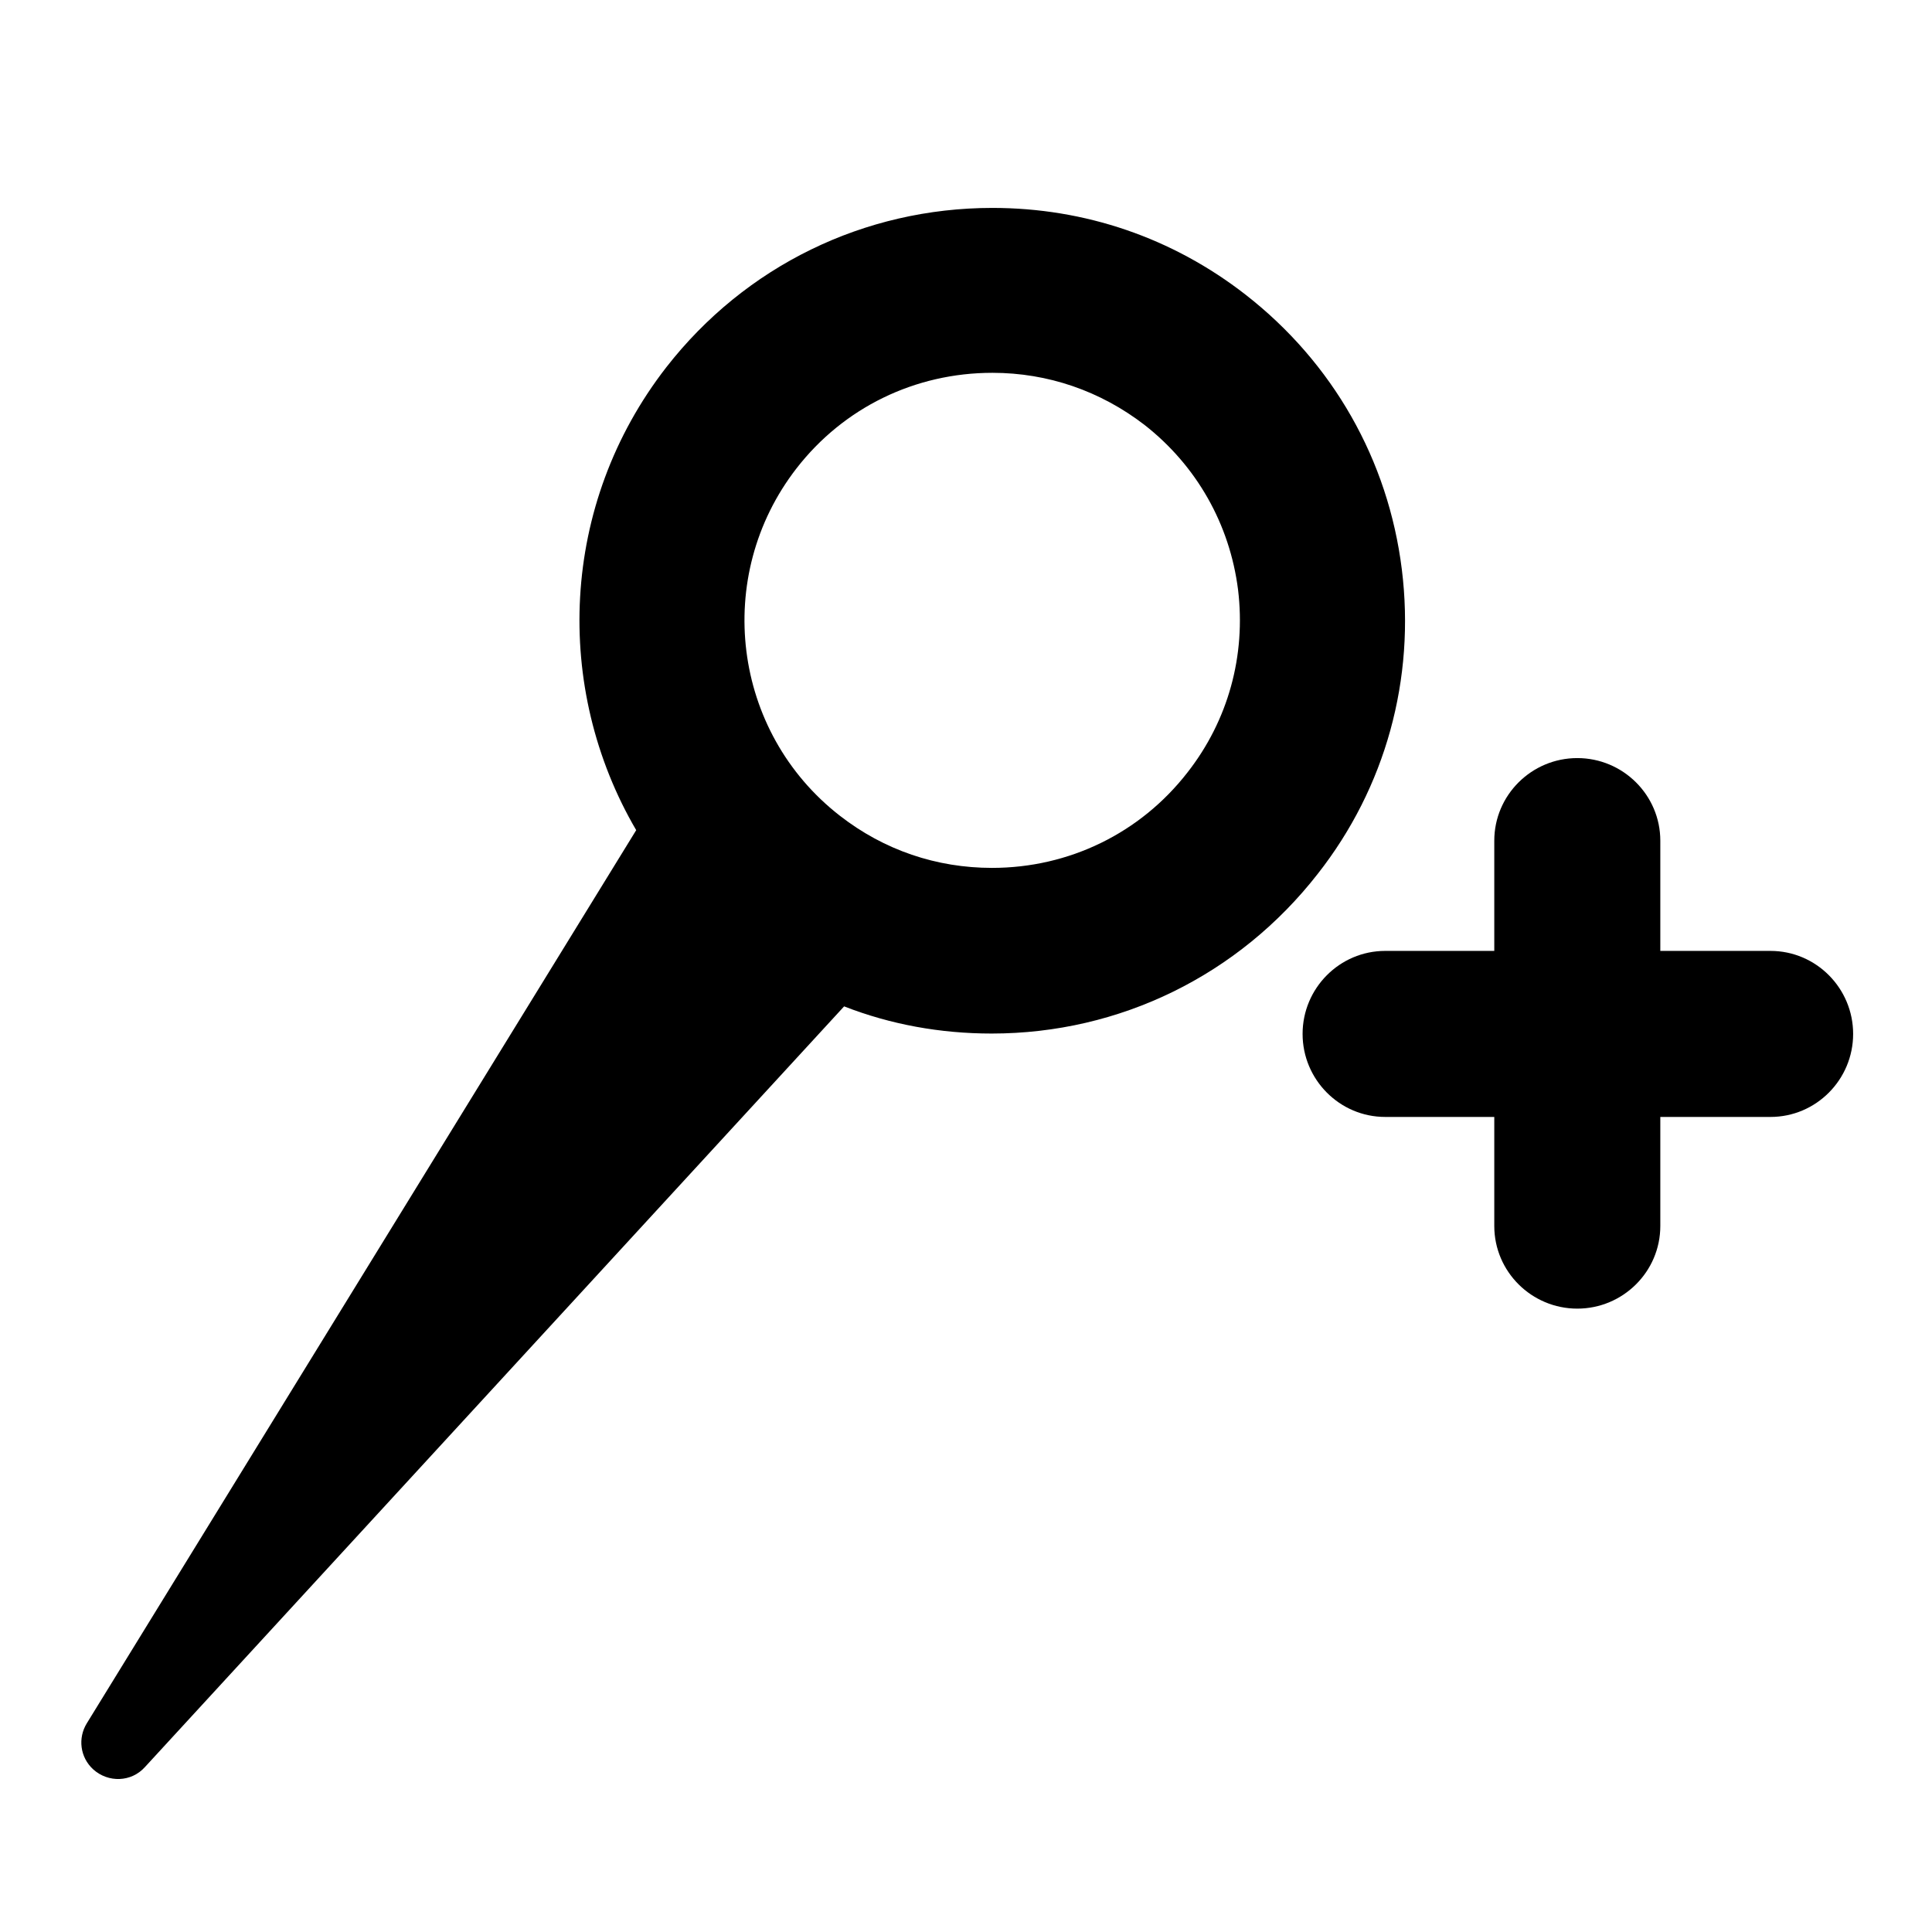
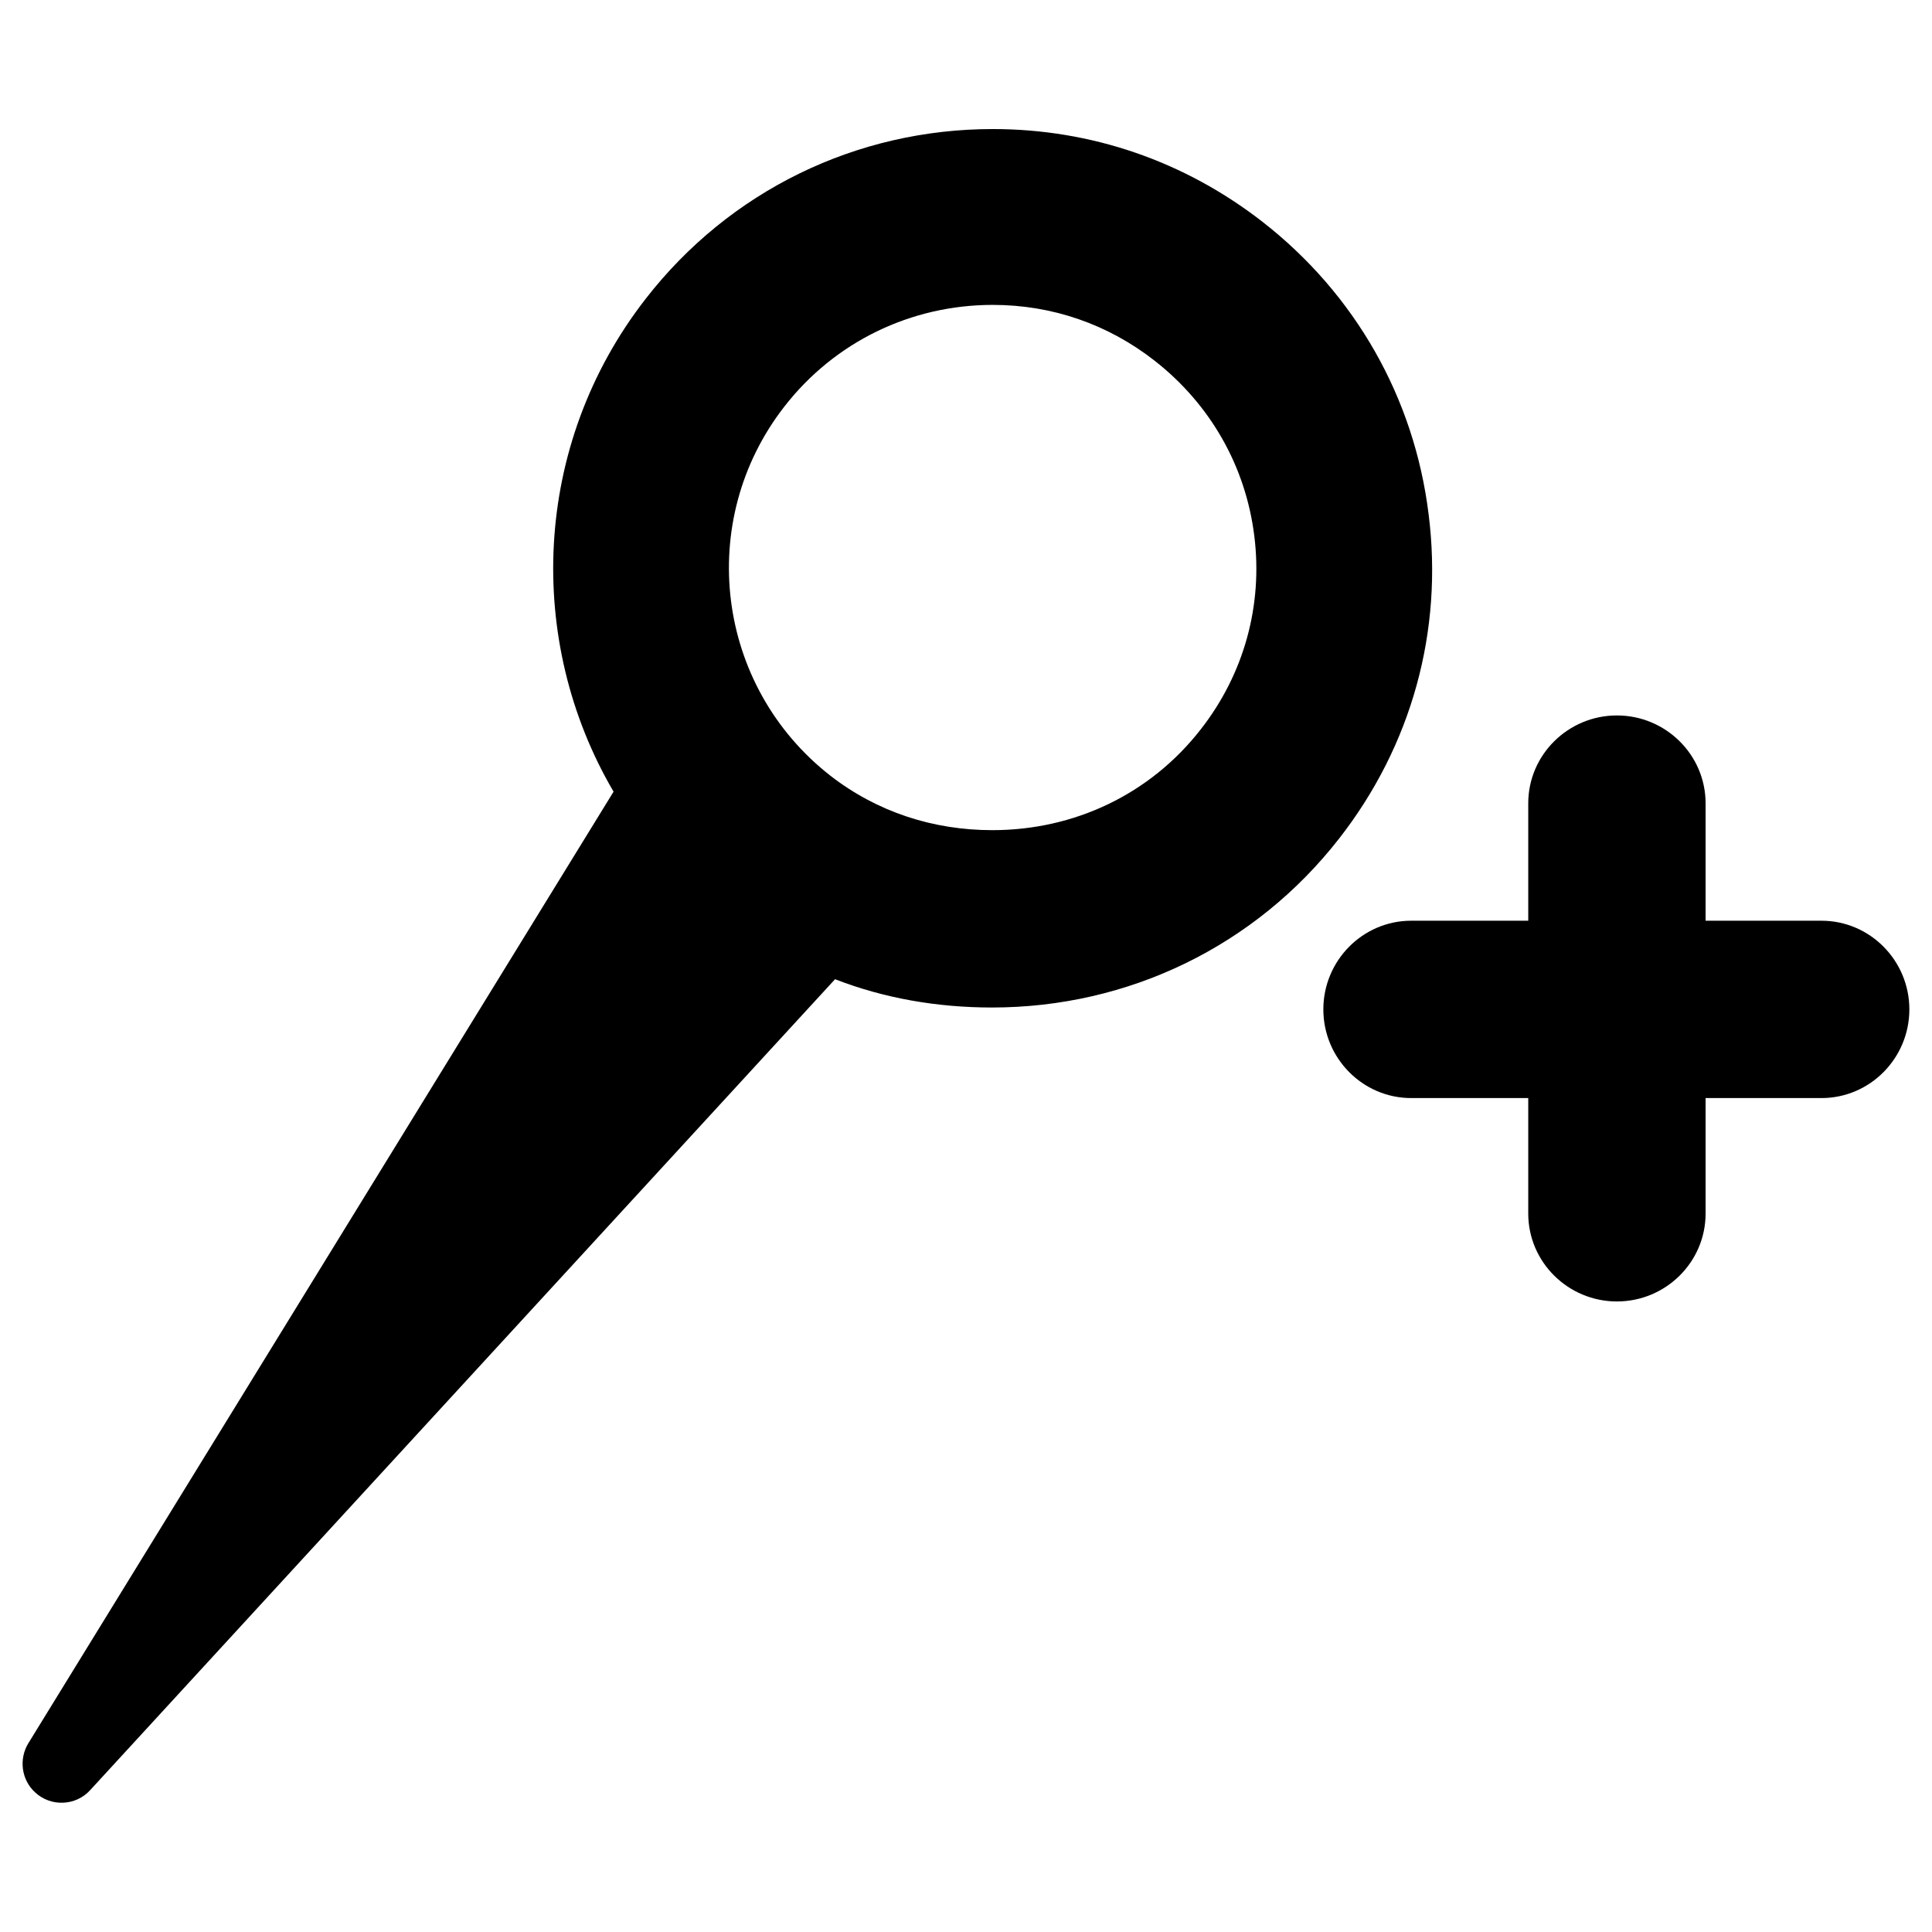
<svg xmlns="http://www.w3.org/2000/svg" version="1.1" id="Layer_1" x="0px" y="0px" viewBox="0 0 512 512" enable-background="new 0 0 512 512" xml:space="preserve">
  <g>
-     <path d="M469.2,252H440v-29.2c0-12.1-9.9-21.9-22-21.9c-12.1,0-22,9.8-22,21.9V252h-28.9c-12.1,0-21.9,9.9-21.9,22s9.8,22,21.9,22   H396v28.9c0,12.1,9.9,21.9,22,21.9c12.1,0,22-9.8,22-21.9V296h29.2c12.1,0,21.9-9.9,21.9-22S481.3,252,469.2,252z" />
-     <path d="M371.5,150.9c-3.6-29-18.3-54.8-41.4-72.8C310.7,63,287.5,55.1,263,55.1c-34,0-65.5,15.4-86.4,42.2   c-28.3,36.4-30,85.1-8,122.7L23,456.7c-2.4,3.9-1.8,9,1.7,12.2c4,3.6,10.1,3.4,13.7-0.6l185.3-201.6c12.3,4.8,25.5,7.2,39.1,7.2h0   c34,0,65.5-15.5,86.4-42.3C367.2,208.7,375.1,179.9,371.5,150.9z M314.7,204.7c-12.5,16.1-31.4,25.3-51.8,25.3h0   c-14.7,0-28.6-4.7-40.3-13.8c-28.6-22.2-33.7-63.5-11.5-92.1c12.5-16.1,31.4-25.3,51.9-25.3c14.7,0,28.6,4.8,40.3,13.8   c13.8,10.8,22.6,26.3,24.8,43.7C330.2,173.7,325.5,190.9,314.7,204.7z" />
+     <path d="M482.7,244H452v-31.1c0-12.9-10.6-23.3-23.5-23.3c-12.9,0-23.5,10.4-23.5,23.3V244h-31c-12.9,0-23.3,10.6-23.3,23.5   S361.1,291,374,291h31v30.6c0,12.9,10.6,23.3,23.5,23.3c12.9,0,23.5-10.4,23.5-23.3V291h30.7c12.9,0,23.3-10.6,23.3-23.5   S495.6,244,482.7,244z" />
+     <path d="M378.6,136.3c-3.8-30.9-19.5-58.4-44-77.5c-20.7-16.1-45.4-24.6-71.5-24.6c-36.2,0-69.8,16.4-92,45   c-30.1,38.7-31.9,90.7-8.5,130.6L7.5,462c-2.5,4.1-1.9,9.6,1.8,13c4.2,3.9,10.8,3.6,14.6-0.6l197.4-214.9   c13.1,5.1,27.2,7.5,41.6,7.5h0c36.2,0,69.8-16.3,92-44.8C374.1,197.6,382.5,167.2,378.6,136.3z M318.2,193.3   C304.8,210.5,284.7,220,263,220h0c-15.7,0-30.5-4.8-42.9-14.4c-30.4-23.7-35.9-67.5-12.2-97.9c13.3-17.1,33.5-26.9,55.2-26.9   c15.7,0,30.5,5.1,42.9,14.8c14.7,11.5,24.1,27.9,26.4,46.4C334.7,160.4,329.7,178.6,318.2,193.3z" />
  </g>
</svg>
